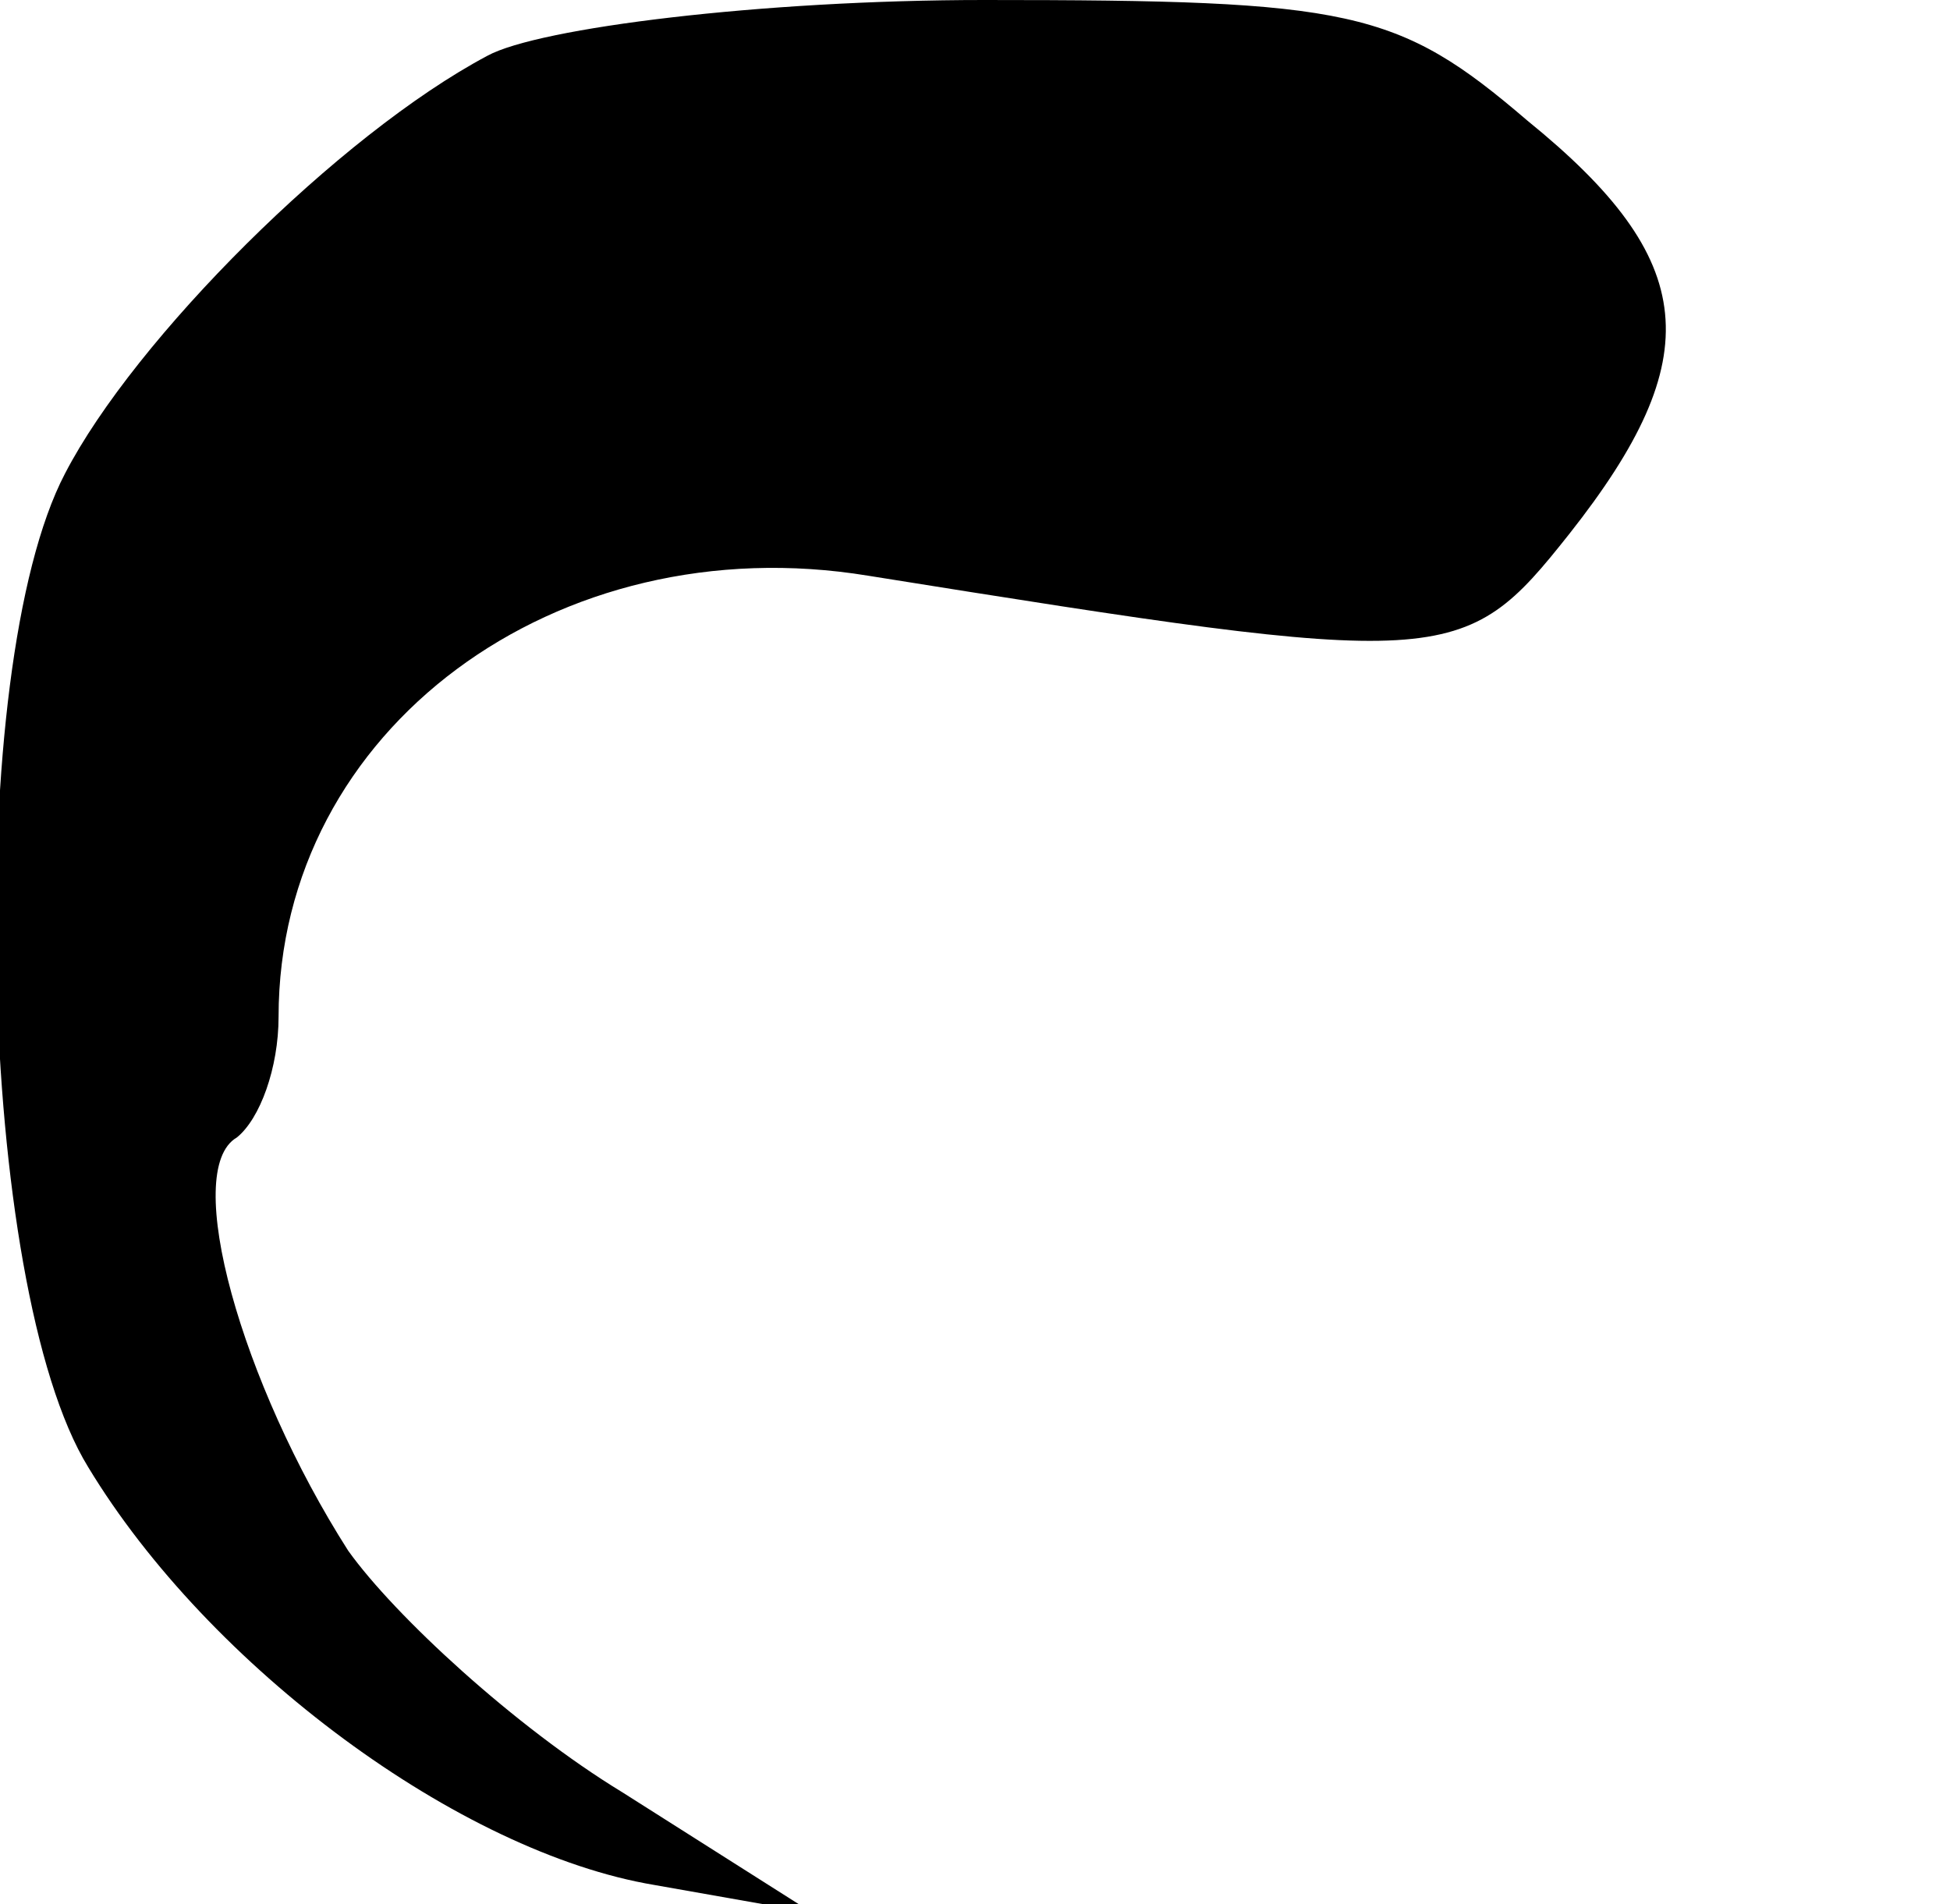
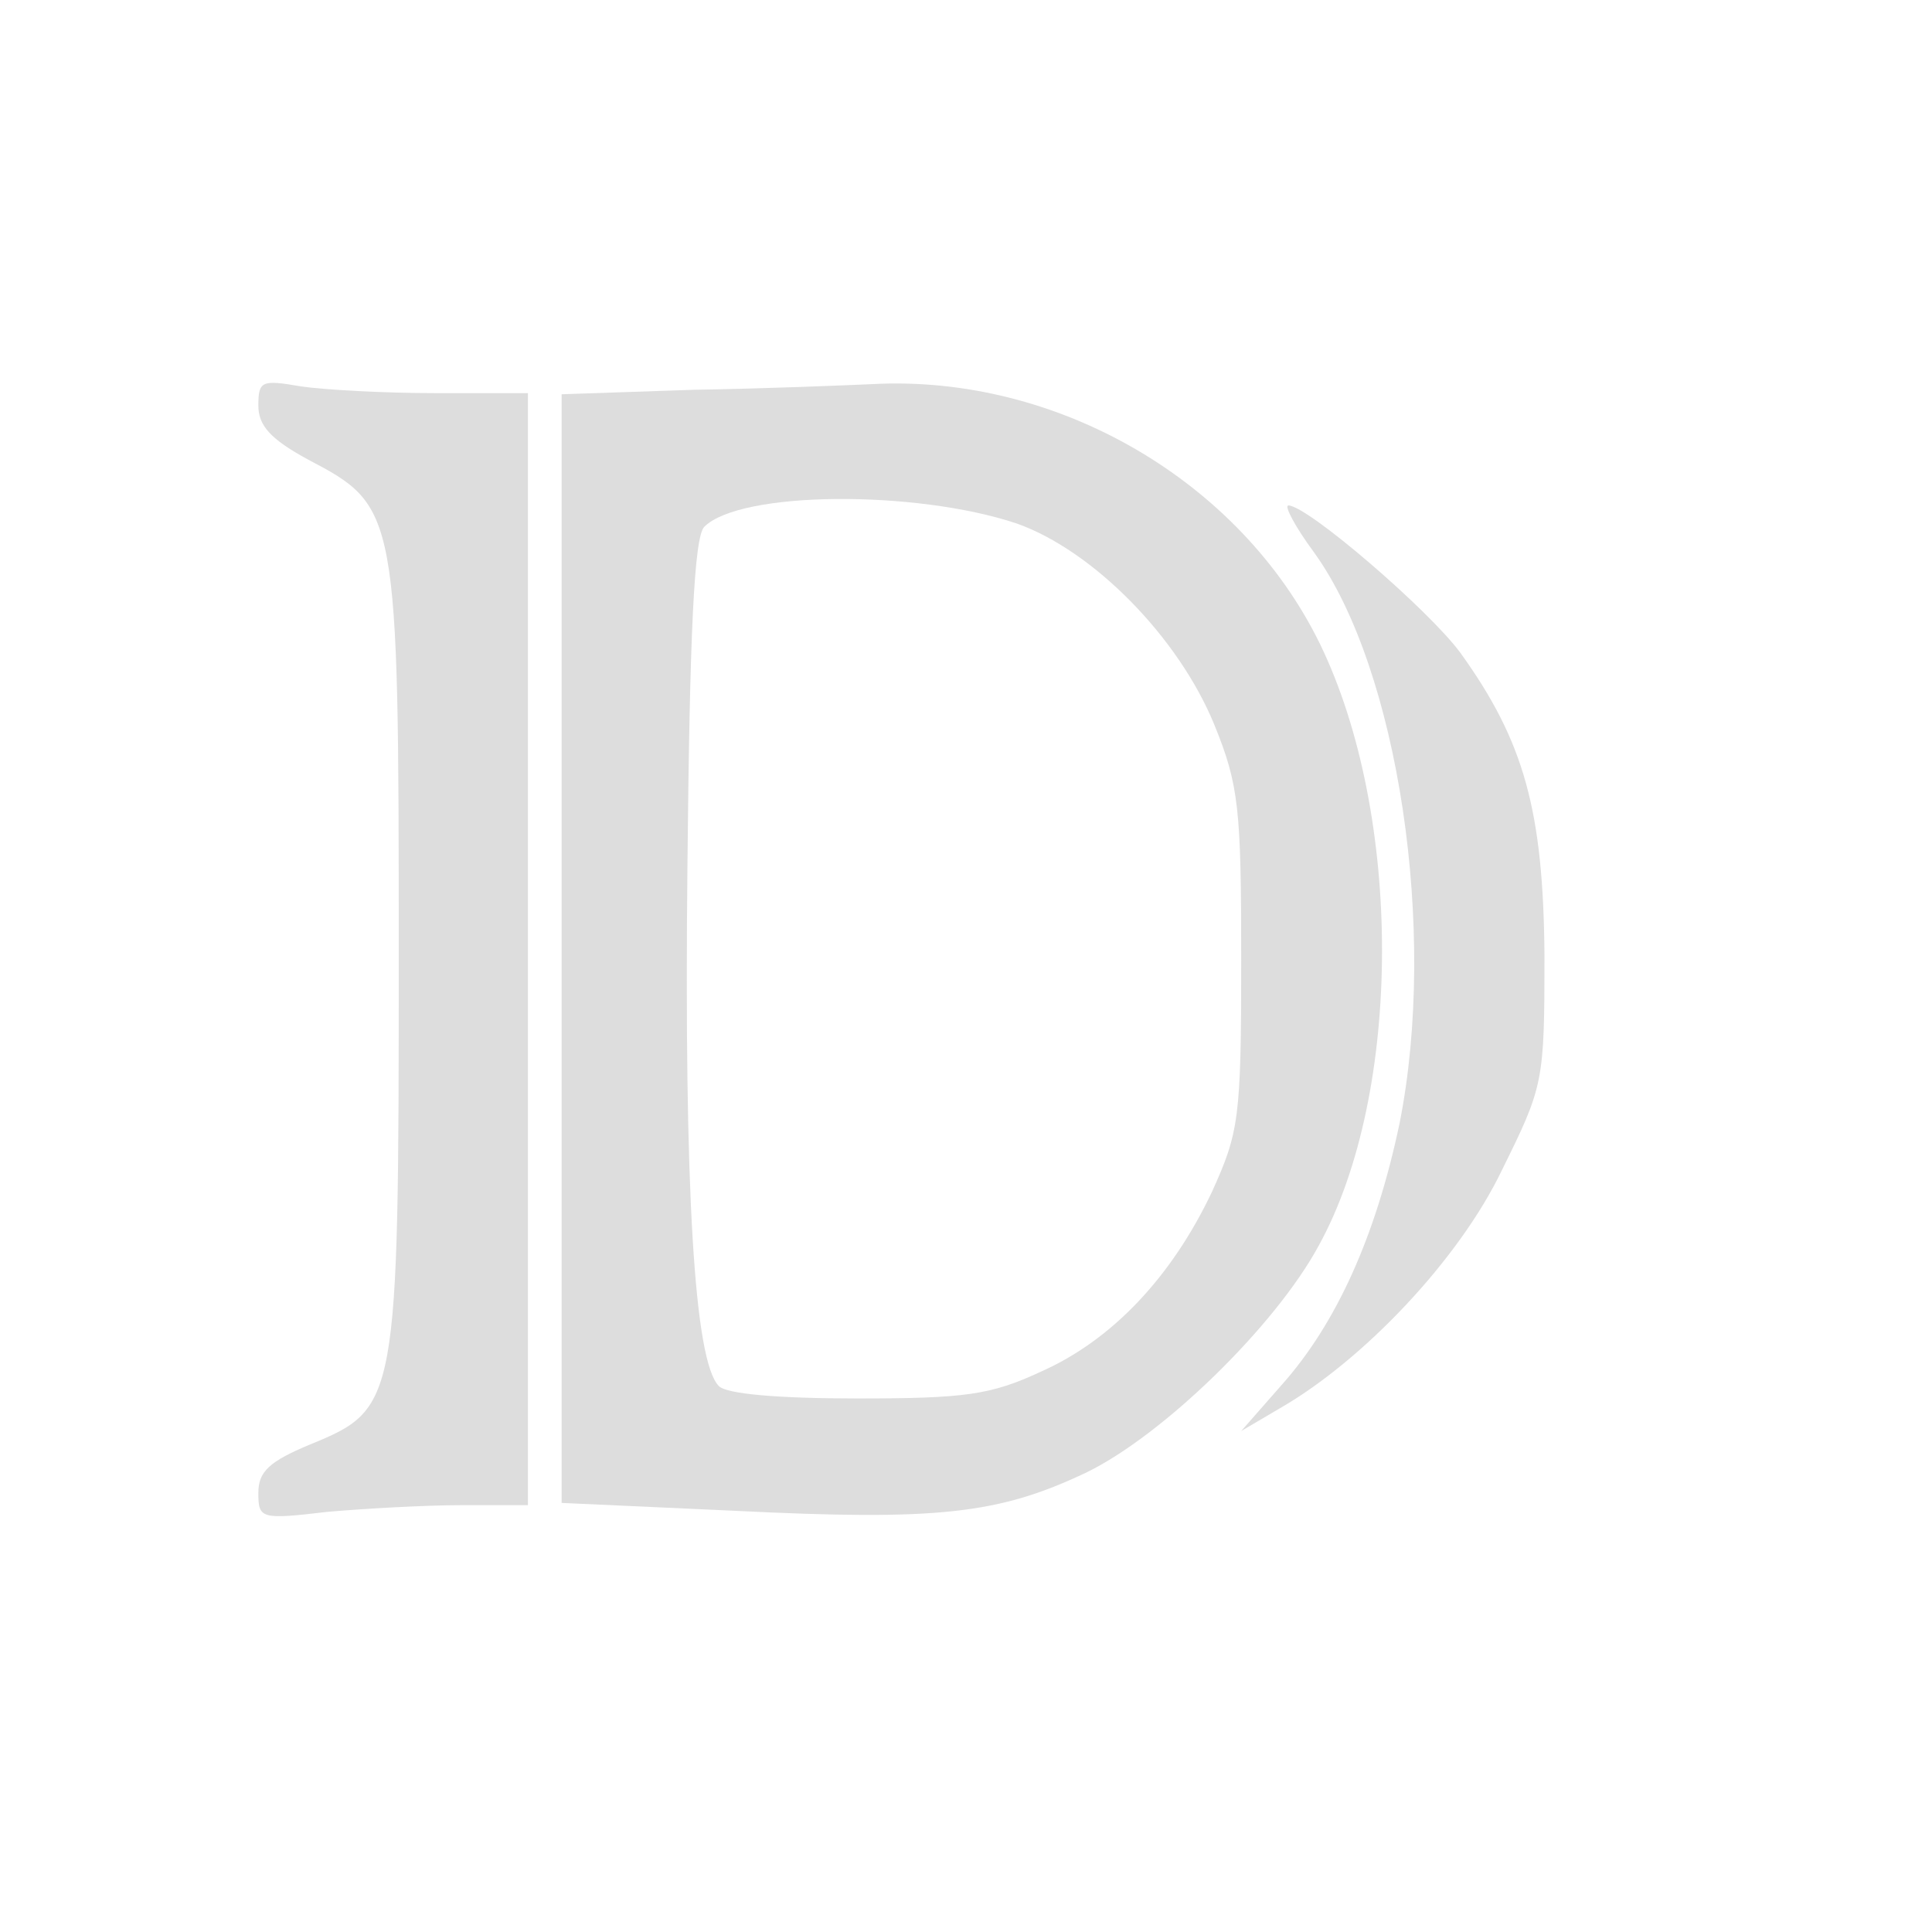
- <svg xmlns="http://www.w3.org/2000/svg" version="1.0" width="42pt" height="41pt" viewBox="0 0 42 41" preserveAspectRatio="xMidYMid meet">
-   <g transform="translate(0,41) scale(0.1,-0.1)" fill="#000000" stroke="none">
-     <path d="M105 398 c-32 -17 -76 -61 -91 -90 -22 -42 -19 -175 5 -214 26 -43 80 -83 122 -90 l34 -6 -41 26 c-23 14 -49 38 -59 52 -23 36 -36 82 -24 89 5 4 9 15 9 26 0 62 60 106 127 95 125 -20 128 -20 151 9 30 38 28 59 -9 89 -28 24 -38 26 -117 26 -48 0 -96 -6 -107 -12z" />
+ <svg xmlns="http://www.w3.org/2000/svg" version="1.0" width="38pt" height="38pt" viewBox="0 0 172 172" preserveAspectRatio="xMidYMid meet">
+   <g transform="translate(0,172) scale(0.1,-0.1)" fill="#dddddd" stroke="none">
+     <path d="M230 1359 c0 -18 11 -30 44 -48 80 -42 81 -45 81 -441 0 -400 -1 -404 -79 -436 -36 -15 -46 -24 -46 -43 0 -23 2 -24 61 -17 34 3 88 6 120 6 l59 0 0 495 0 495 -82 0 c-46 0 -100 3 -120 6 -35 6 -38 5 -38 -17z" />
+     <path d="M618 1373 l-118 -4 0 -493 0 -494 154 -7 c181 -9 235 -3 313 34 68 33 168 130 207 202 75 136 75 384 1 536 -71 145 -234 240 -399 231 -23 -1 -94 -4 -158 -5z m287 -119 c68 -24 144 -101 176 -179 22 -54 24 -75 24 -210 0 -141 -2 -153 -26 -206 -36 -76 -89 -132 -152 -160 -45 -21 -68 -24 -164 -24 -71 0 -116 4 -123 11 -22 22 -31 175 -28 463 2 208 6 293 15 302 32 32 188 33 278 3z" />
+     <path d="M1170 1228 c75 -104 110 -337 76 -508 -21 -100 -56 -178 -105 -233 l-36 -41 34 20 c75 43 160 133 198 212 37 75 38 78 38 191 -1 129 -18 191 -75 270 -28 38 -136 131 -153 131 -4 0 6 -19 23 -42z" />
  </g>
</svg>
